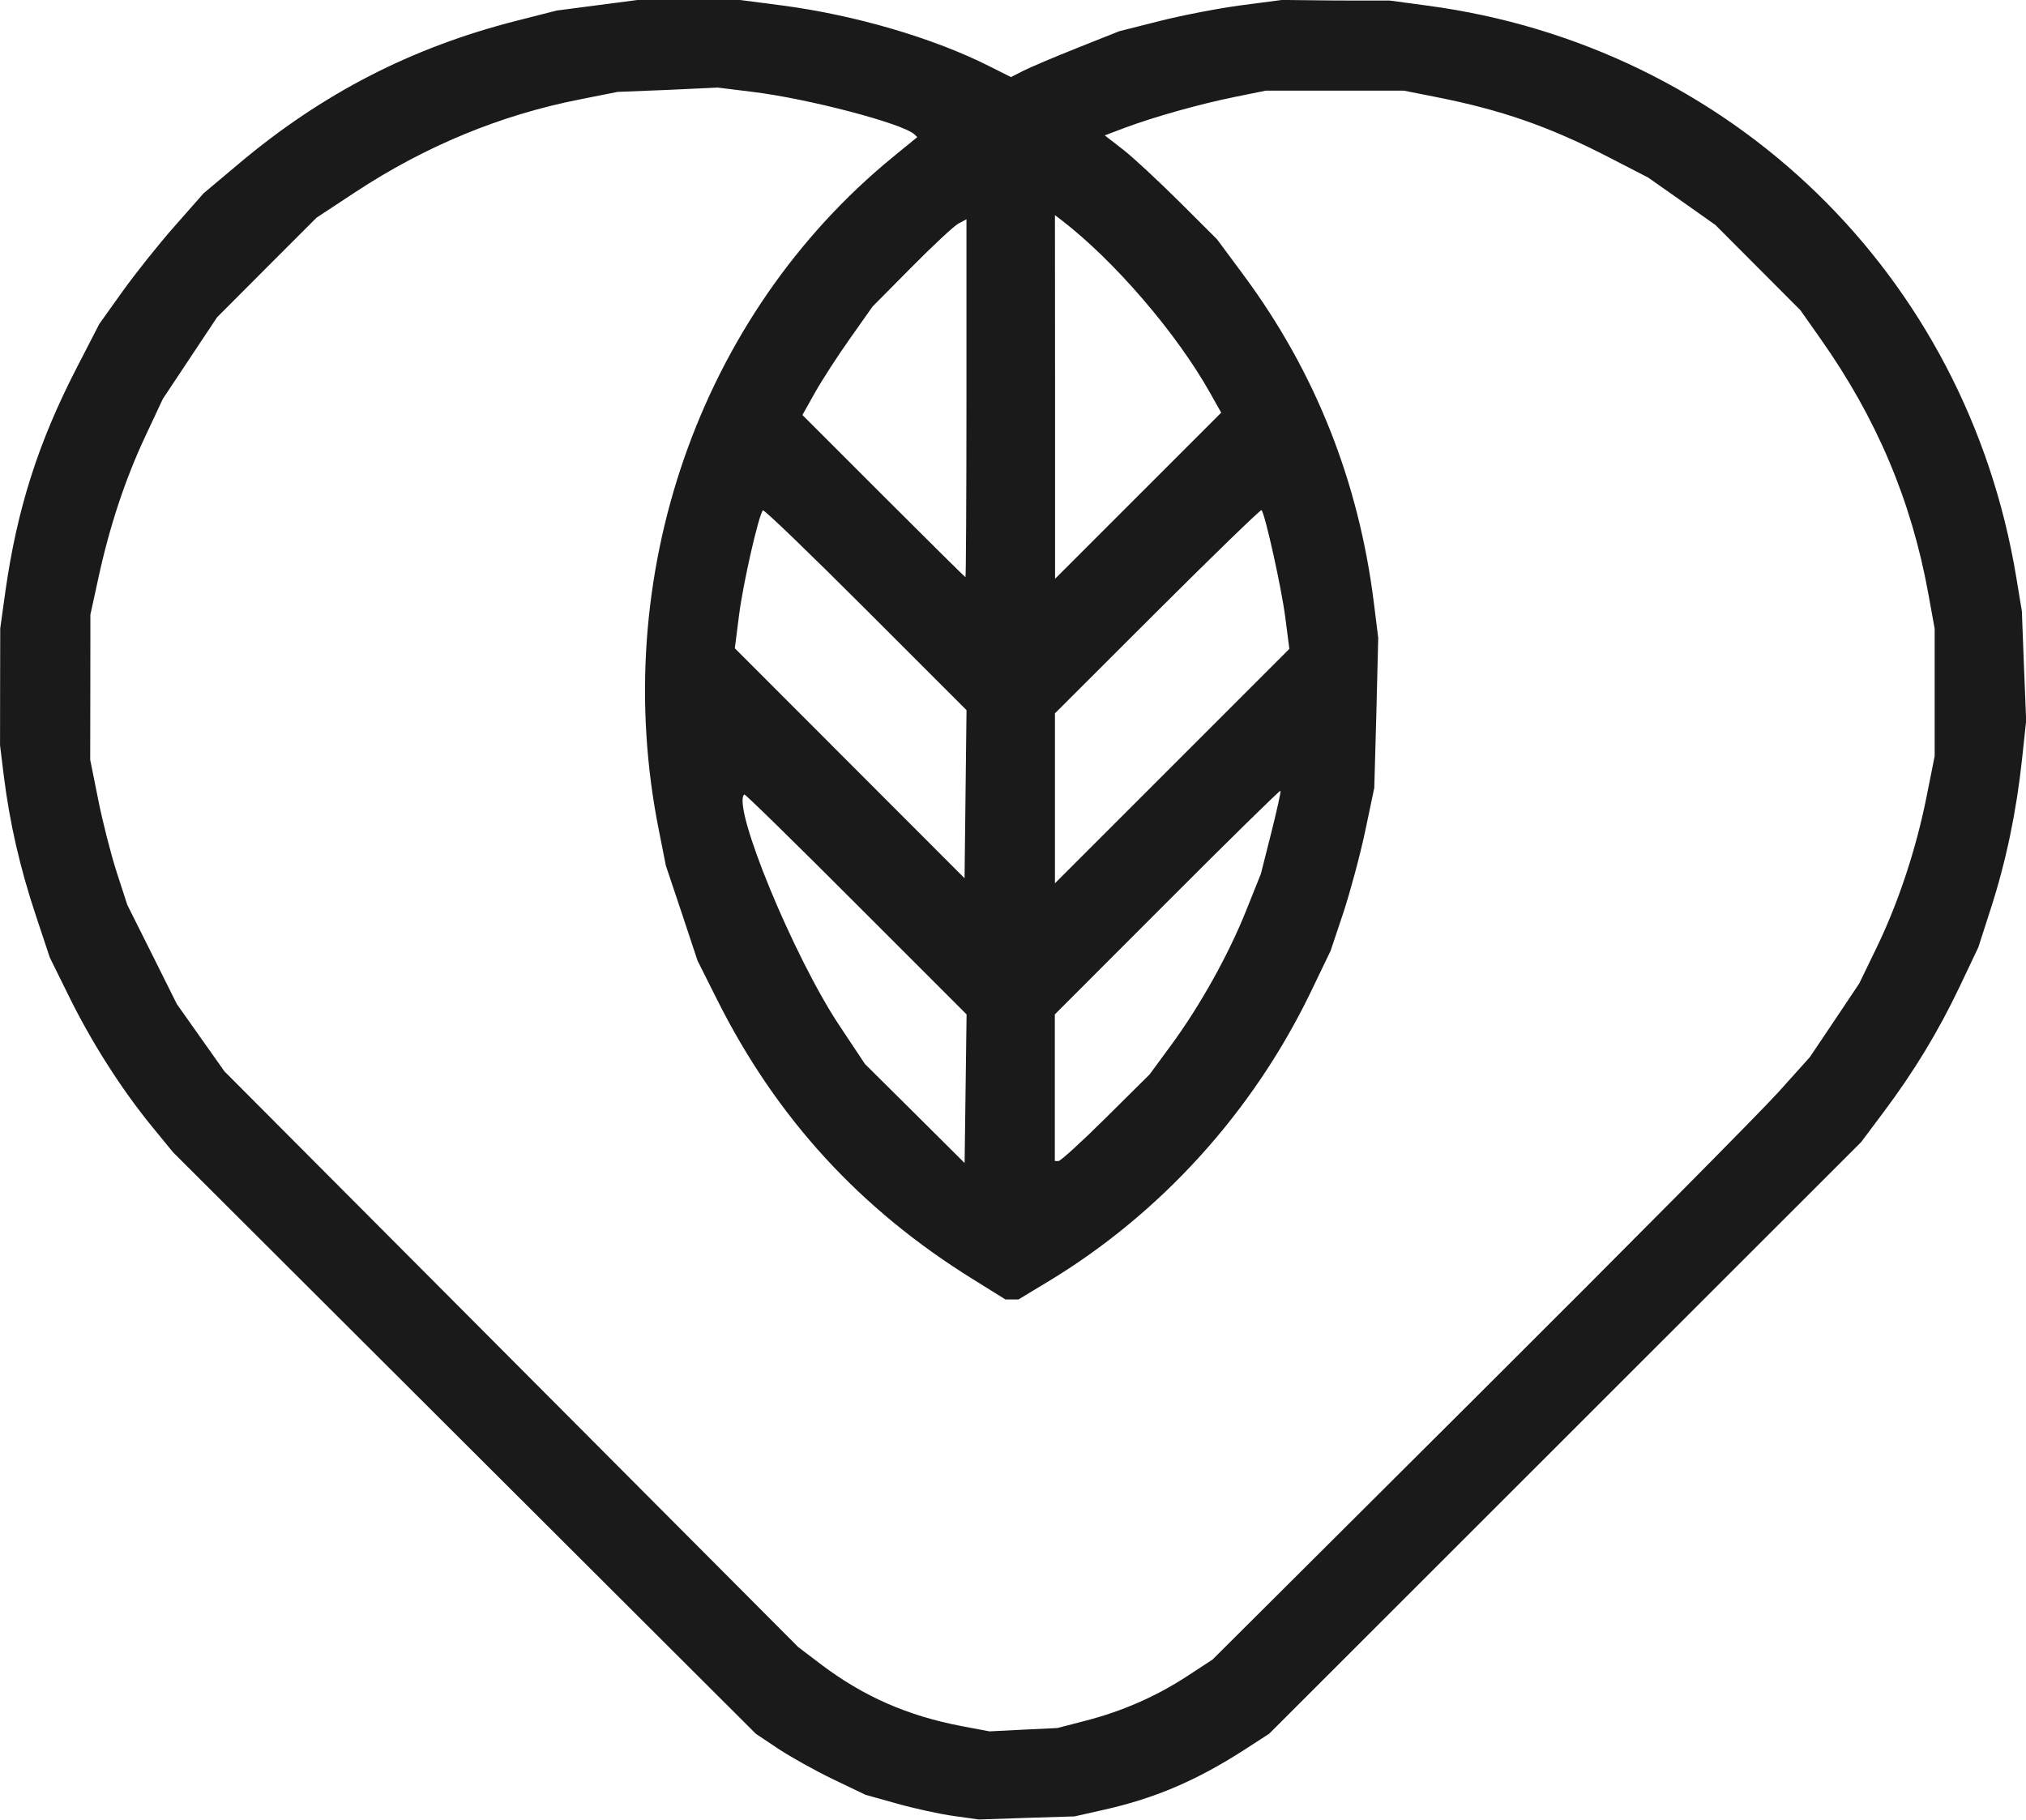
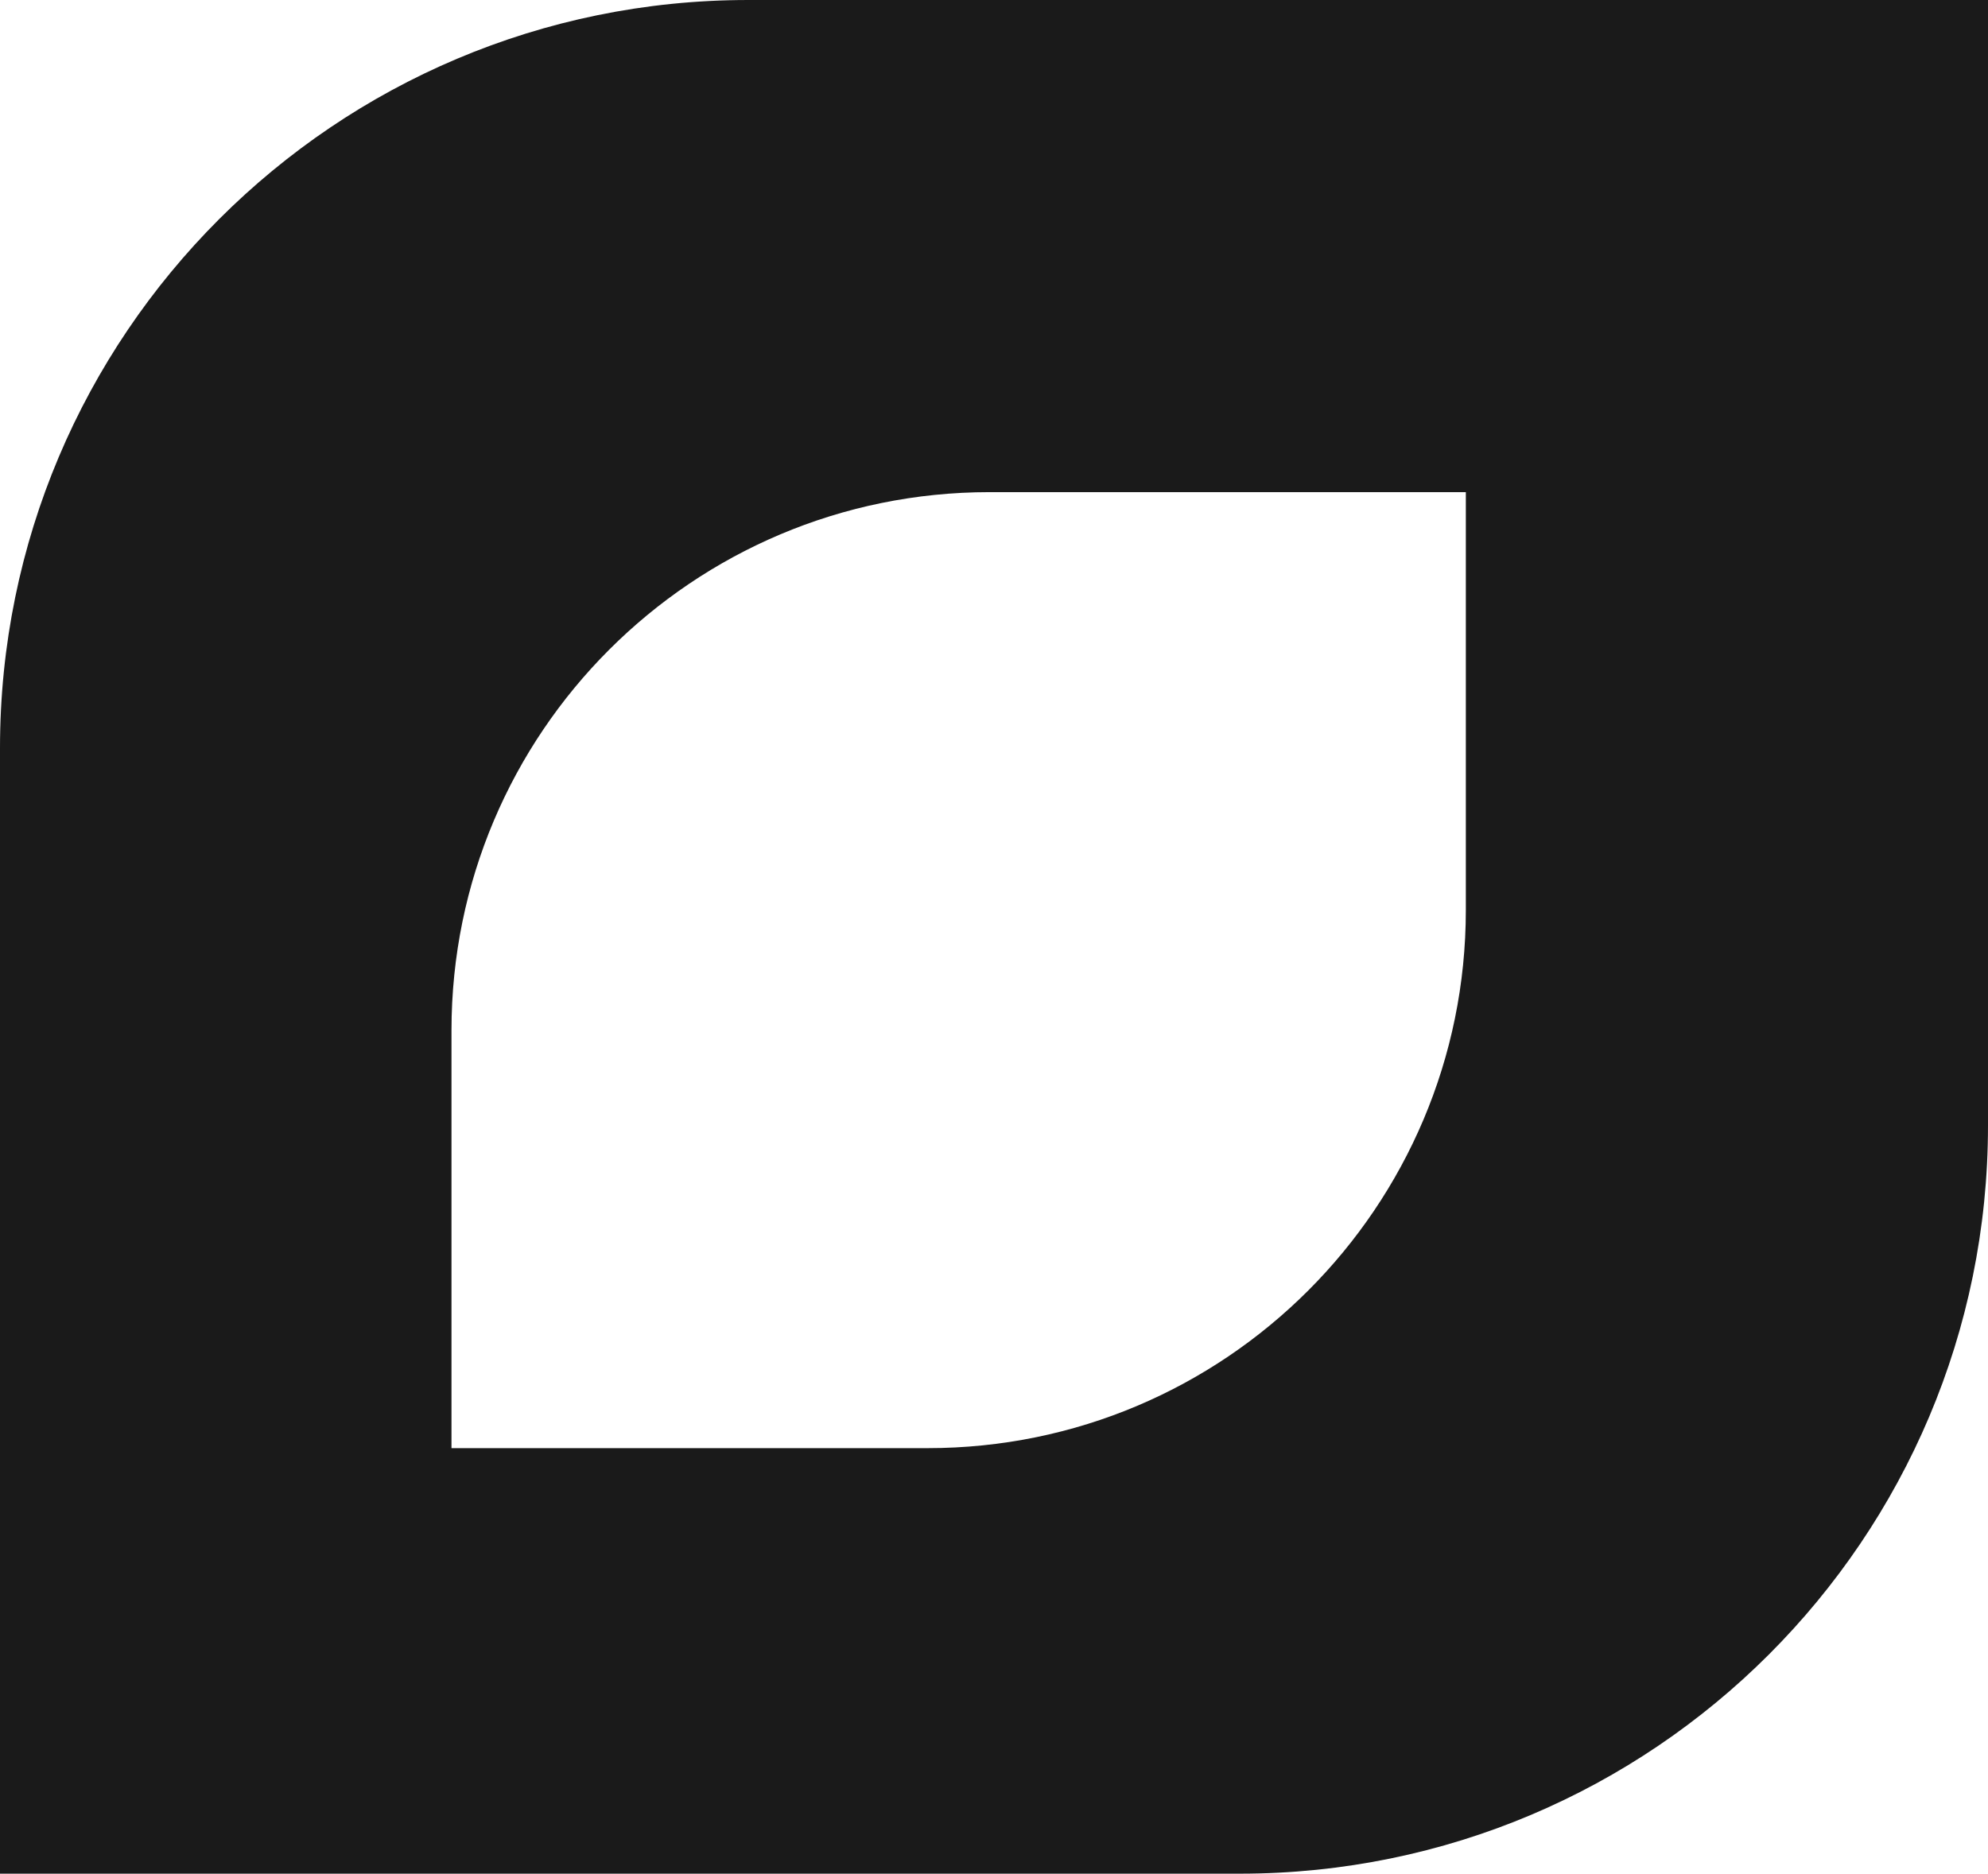
- <svg xmlns="http://www.w3.org/2000/svg" width="16.439mm" height="14.763mm" viewBox="0 0 16.439 14.763" version="1.1" id="svg1" xml:space="preserve">
-   <defs id="defs1" />
-   <g id="layer1" transform="translate(-69.94012,-143.3994)">
-     <path id="path254-1" style="fill:#1a1a1a;fill-opacity:1;stroke-width:0.307" d="m 80.342,143.399 -0.329,0.043 c -0.181,0.024 -0.478,0.081 -0.66,0.127 l -0.332,0.084 -0.339,0.135 c -0.186,0.074 -0.384,0.158 -0.439,0.186 l -0.1,0.051 -0.173,-0.087 c -0.455,-0.23 -1.093,-0.417 -1.689,-0.495 l -0.339,-0.044 h -0.413 -0.414 l -0.329,0.043 -0.329,0.043 -0.326,0.083 c -0.852,0.217 -1.574,0.589 -2.251,1.158 l -0.288,0.242 -0.236,0.268 c -0.13,0.147 -0.32,0.386 -0.423,0.53 l -0.187,0.262 -0.185,0.359 c -0.312,0.606 -0.482,1.142 -0.577,1.81 l -0.042,0.302 -10e-4,0.475 -5.17e-4,0.474 0.03,0.243 c 0.047,0.382 0.132,0.751 0.258,1.13 l 0.116,0.349 0.156,0.316 c 0.182,0.37 0.422,0.747 0.668,1.049 l 0.176,0.215 2.364,2.359 2.365,2.36 0.18,0.12 c 0.099,0.066 0.3,0.178 0.445,0.248 l 0.265,0.127 0.258,0.072 c 0.142,0.04 0.349,0.085 0.46,0.1 l 0.201,0.028 0.388,-0.013 0.388,-0.012 0.244,-0.055 c 0.413,-0.093 0.75,-0.238 1.135,-0.486 l 0.201,-0.13 2.402,-2.401 2.402,-2.401 0.178,-0.238 c 0.252,-0.336 0.448,-0.66 0.622,-1.026 l 0.15,-0.316 0.102,-0.317 c 0.123,-0.382 0.206,-0.78 0.252,-1.205 l 0.034,-0.316 -0.018,-0.445 -0.017,-0.445 -0.045,-0.272 c -0.404,-2.456 -2.317,-4.313 -4.779,-4.641 l -0.305,-0.041 -0.436,-5.2e-4 z m -4.579,0.711 0.284,0.035 c 0.452,0.055 1.22,0.257 1.313,0.345 l 0.023,0.022 -0.197,0.161 c -1.574,1.288 -2.311,3.409 -1.9,5.463 l 0.057,0.288 0.129,0.385 0.128,0.386 0.157,0.313 c 0.481,0.962 1.162,1.705 2.081,2.274 l 0.26,0.162 h 0.053 0.053 l 0.242,-0.146 c 0.909,-0.549 1.655,-1.37 2.125,-2.339 l 0.166,-0.345 0.103,-0.308 c 0.056,-0.17 0.136,-0.467 0.177,-0.661 l 0.074,-0.352 0.017,-0.609 0.015,-0.609 -0.035,-0.281 c -0.122,-0.985 -0.475,-1.876 -1.058,-2.663 l -0.215,-0.29 -0.305,-0.304 c -0.168,-0.167 -0.372,-0.357 -0.455,-0.422 l -0.151,-0.117 0.164,-0.062 c 0.242,-0.09 0.606,-0.192 0.891,-0.25 l 0.252,-0.051 h 0.56 0.56 l 0.258,0.051 c 0.532,0.105 0.917,0.239 1.394,0.484 l 0.33,0.17 0.273,0.192 0.273,0.193 0.345,0.346 0.345,0.346 0.161,0.229 c 0.455,0.644 0.738,1.311 0.876,2.068 l 0.052,0.287 v 0.517 0.517 l -0.065,0.326 c -0.084,0.423 -0.227,0.857 -0.404,1.224 l -0.143,0.295 -0.2,0.299 -0.201,0.299 -0.258,0.287 c -0.142,0.158 -1.232,1.257 -2.423,2.444 l -2.165,2.157 -0.211,0.138 c -0.25,0.163 -0.527,0.284 -0.829,0.361 l -0.22,0.057 -0.275,0.013 -0.275,0.014 -0.223,-0.042 c -0.441,-0.084 -0.797,-0.24 -1.142,-0.5 l -0.187,-0.142 -2.328,-2.336 -2.328,-2.336 -0.193,-0.273 -0.193,-0.273 -0.201,-0.403 -0.201,-0.402 -0.086,-0.265 c -0.047,-0.146 -0.115,-0.411 -0.15,-0.589 l -0.065,-0.323 0.001,-0.589 5.17e-4,-0.589 0.065,-0.298 c 0.091,-0.42 0.218,-0.803 0.382,-1.152 l 0.141,-0.301 0.22,-0.331 0.22,-0.331 0.404,-0.405 0.404,-0.404 0.313,-0.206 c 0.571,-0.376 1.181,-0.627 1.823,-0.753 l 0.306,-0.061 0.405,-0.016 z m 2.737,1.035 0.051,0.039 c 0.43,0.33 0.937,0.92 1.209,1.406 l 0.089,0.158 -0.674,0.674 -0.674,0.674 v -1.476 z m -0.718,0.034 v 1.452 c 0,0.798 -0.004,1.452 -0.008,1.452 -0.004,0 -0.303,-0.296 -0.665,-0.658 l -0.658,-0.658 0.102,-0.182 c 0.056,-0.1 0.185,-0.299 0.285,-0.44 l 0.182,-0.258 0.316,-0.319 c 0.174,-0.176 0.345,-0.335 0.38,-0.354 z m 2.394,2.36 c 0.029,0.03 0.163,0.635 0.193,0.871 l 0.033,0.255 -0.951,0.951 -0.951,0.951 v -0.689 -0.69 l 0.832,-0.831 c 0.458,-0.457 0.838,-0.825 0.844,-0.818 z m -4.046,0.002 h 5.1e-4 c 0.009,-0.009 0.384,0.353 0.834,0.803 l 0.818,0.818 -0.008,0.682 -0.008,0.682 -0.932,-0.933 -0.932,-0.933 0.034,-0.267 c 0.032,-0.256 0.16,-0.818 0.194,-0.852 z m 4.2,2.276 c 0.005,0.004 -0.029,0.158 -0.075,0.341 l -0.084,0.332 -0.119,0.297 c -0.144,0.361 -0.375,0.774 -0.609,1.093 l -0.175,0.238 -0.355,0.352 c -0.195,0.194 -0.368,0.351 -0.384,0.351 h -0.03 v -0.595 -0.595 l 0.911,-0.912 c 0.501,-0.502 0.915,-0.908 0.92,-0.903 z m -4.351,0.029 c 0.006,-0.006 0.414,0.394 0.907,0.888 l 0.897,0.897 -0.008,0.603 -0.008,0.603 -0.404,-0.402 -0.405,-0.402 -0.208,-0.313 c -0.372,-0.56 -0.871,-1.773 -0.772,-1.873 z" />
+ <svg xmlns="http://www.w3.org/2000/svg" version="1.1" id="svg2" width="125.919" height="118.696" viewBox="0 0 125.919 118.696">
+   <defs id="defs6">
+     <clipPath clipPathUnits="userSpaceOnUse" id="clipPath20">
+       <path d="M 0,1024 H 1024 V 0 H 0 Z" id="path18" />
+     </clipPath>
+   </defs>
+   <g id="g10" transform="matrix(1.333333,0,0,-1.333333,-170.1279,735.4993)">
+     <g id="g14" style="fill:#1a1a1a">
+       <g id="g16" clip-path="url(#clipPath20)" style="fill:#1a1a1a">
+         <g id="g22" transform="translate(197.2299,508.3865)" style="fill:#1a1a1a">
+           <path d="m 0,0 c 0,-14.12 -11.446,-25.566 -25.566,-25.566 h -22.62 v 19.855 c 0,14.12 11.446,25.567 25.566,25.567 H 0 Z M 24.805,43.238 H -34.09 c -19.631,0 -35.544,-15.914 -35.544,-35.545 v -53.477 h 58.894 c 19.631,0 35.545,15.914 35.545,35.545 z" style="fill:#1a1a1a;fill-opacity:1;fill-rule:nonzero;stroke:none" id="path24" />
+         </g>
+       </g>
+     </g>
  </g>
</svg>
